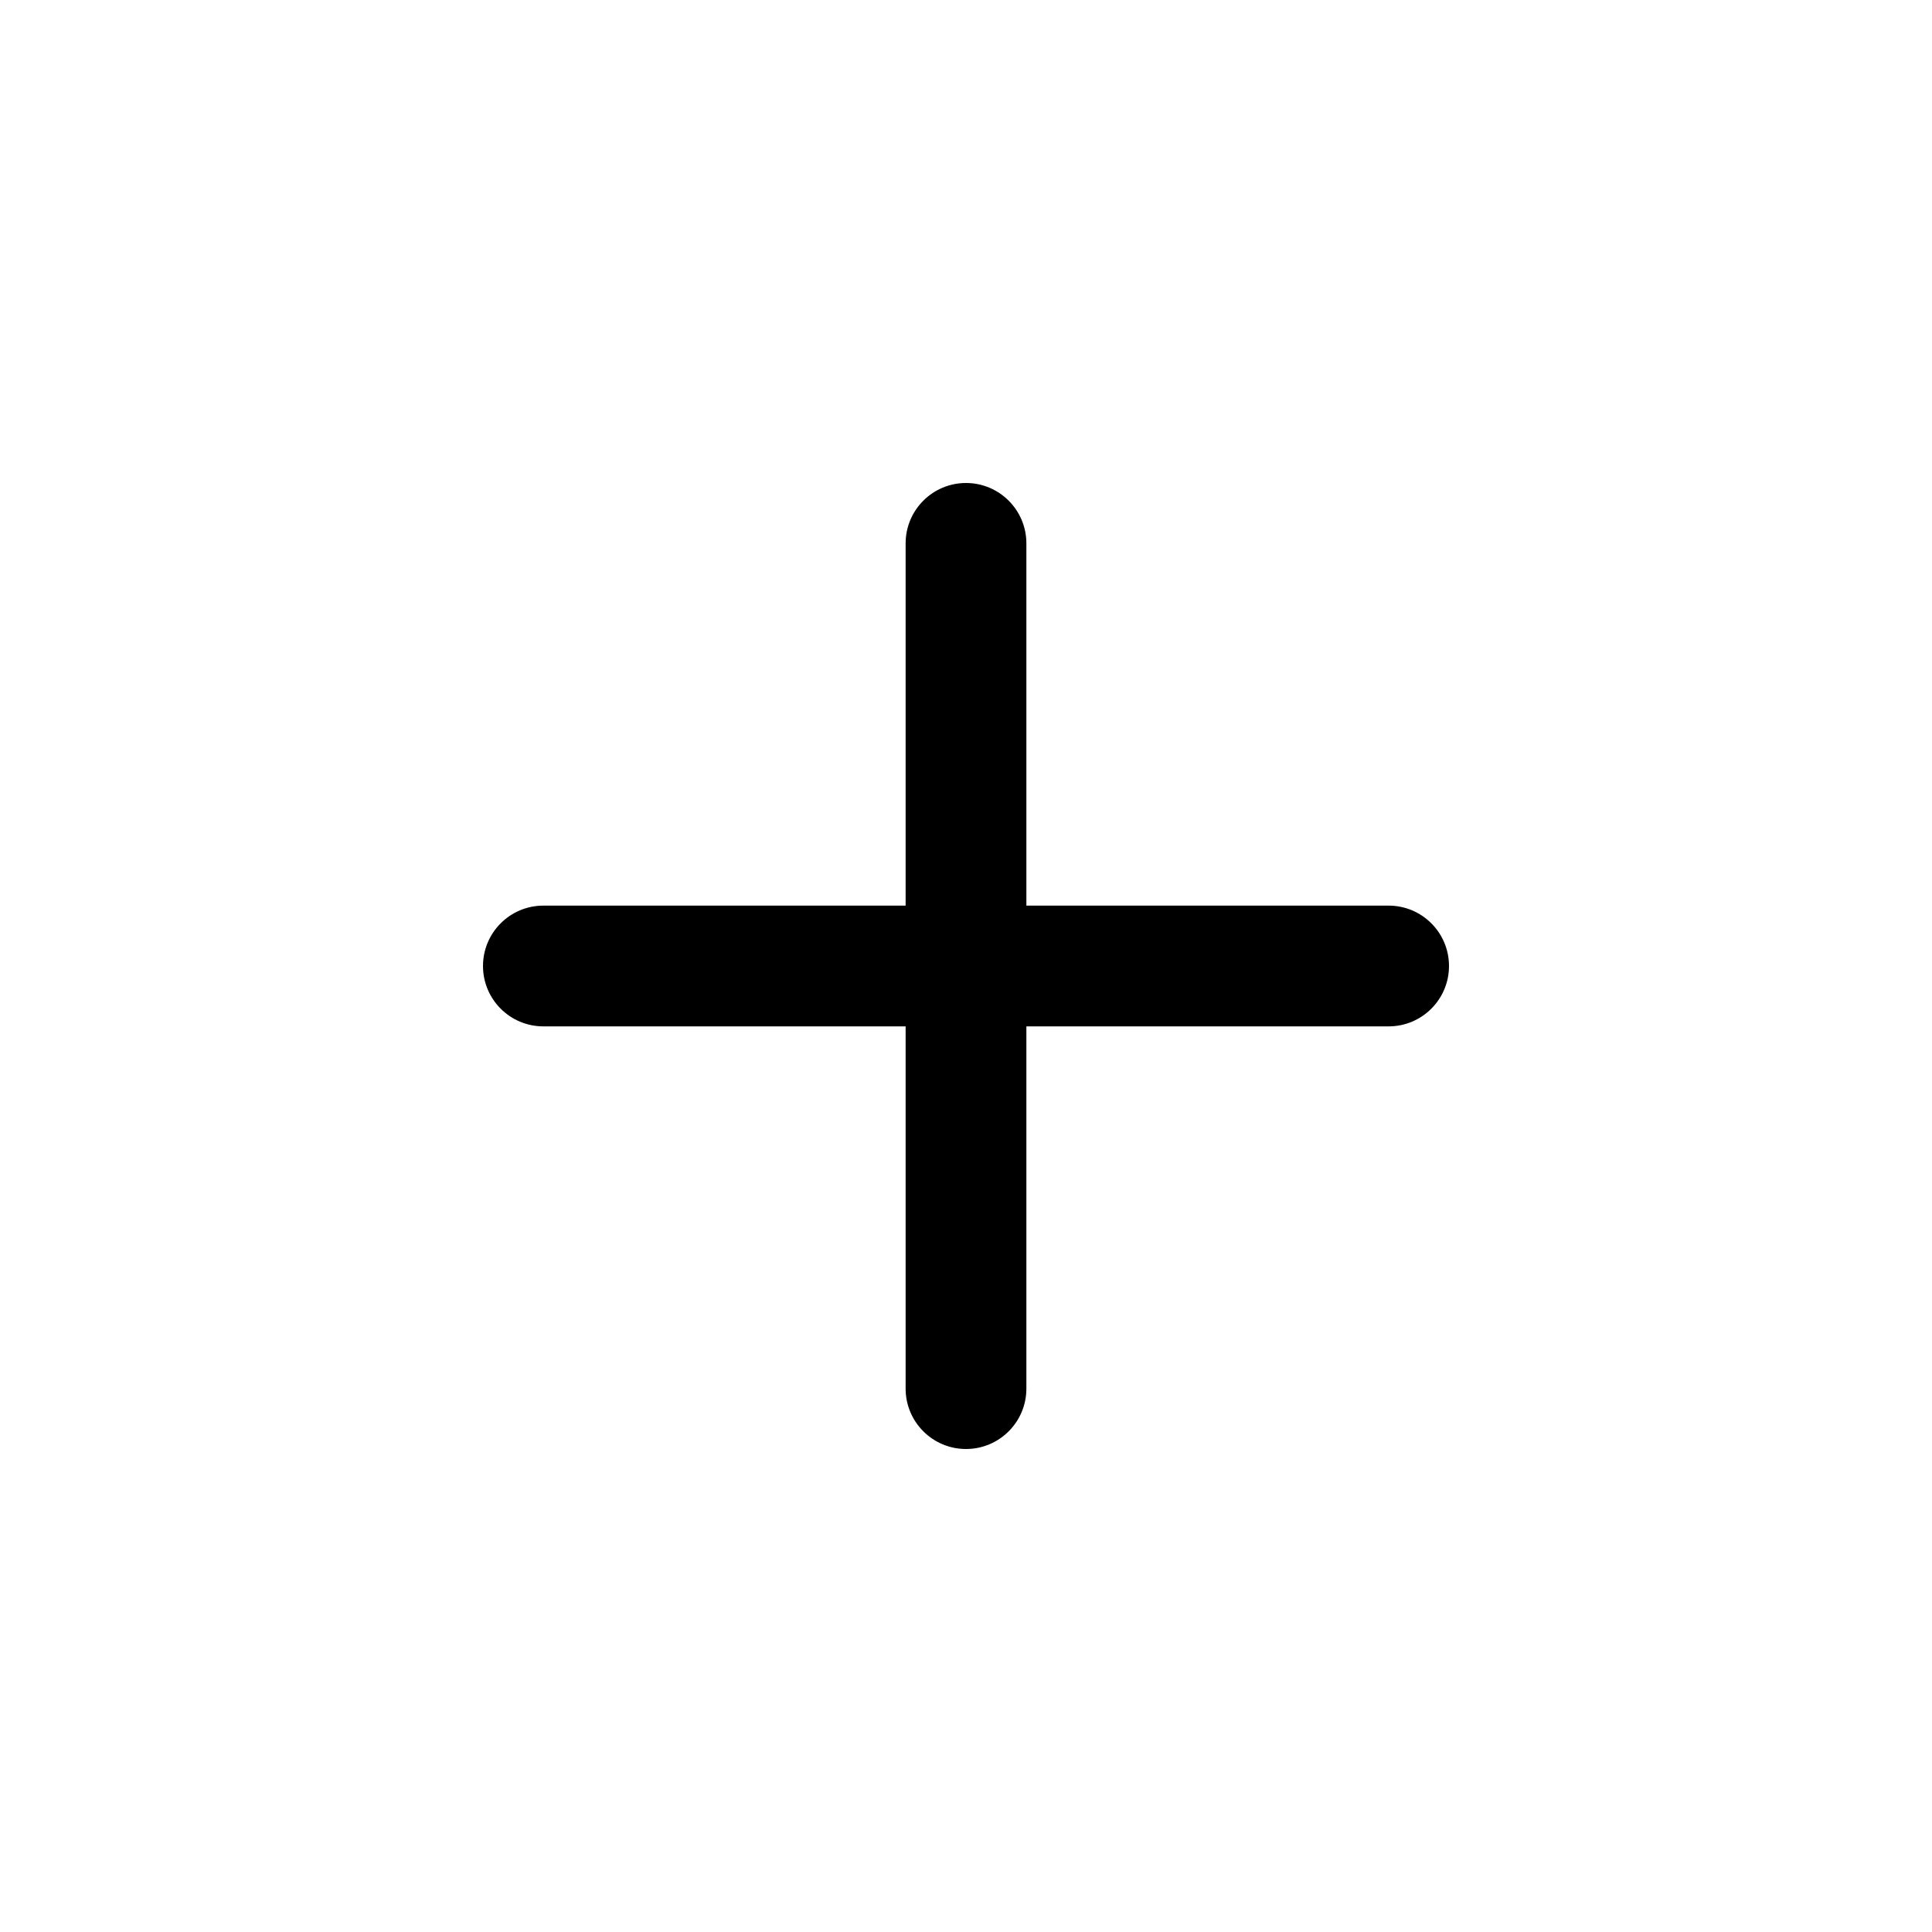
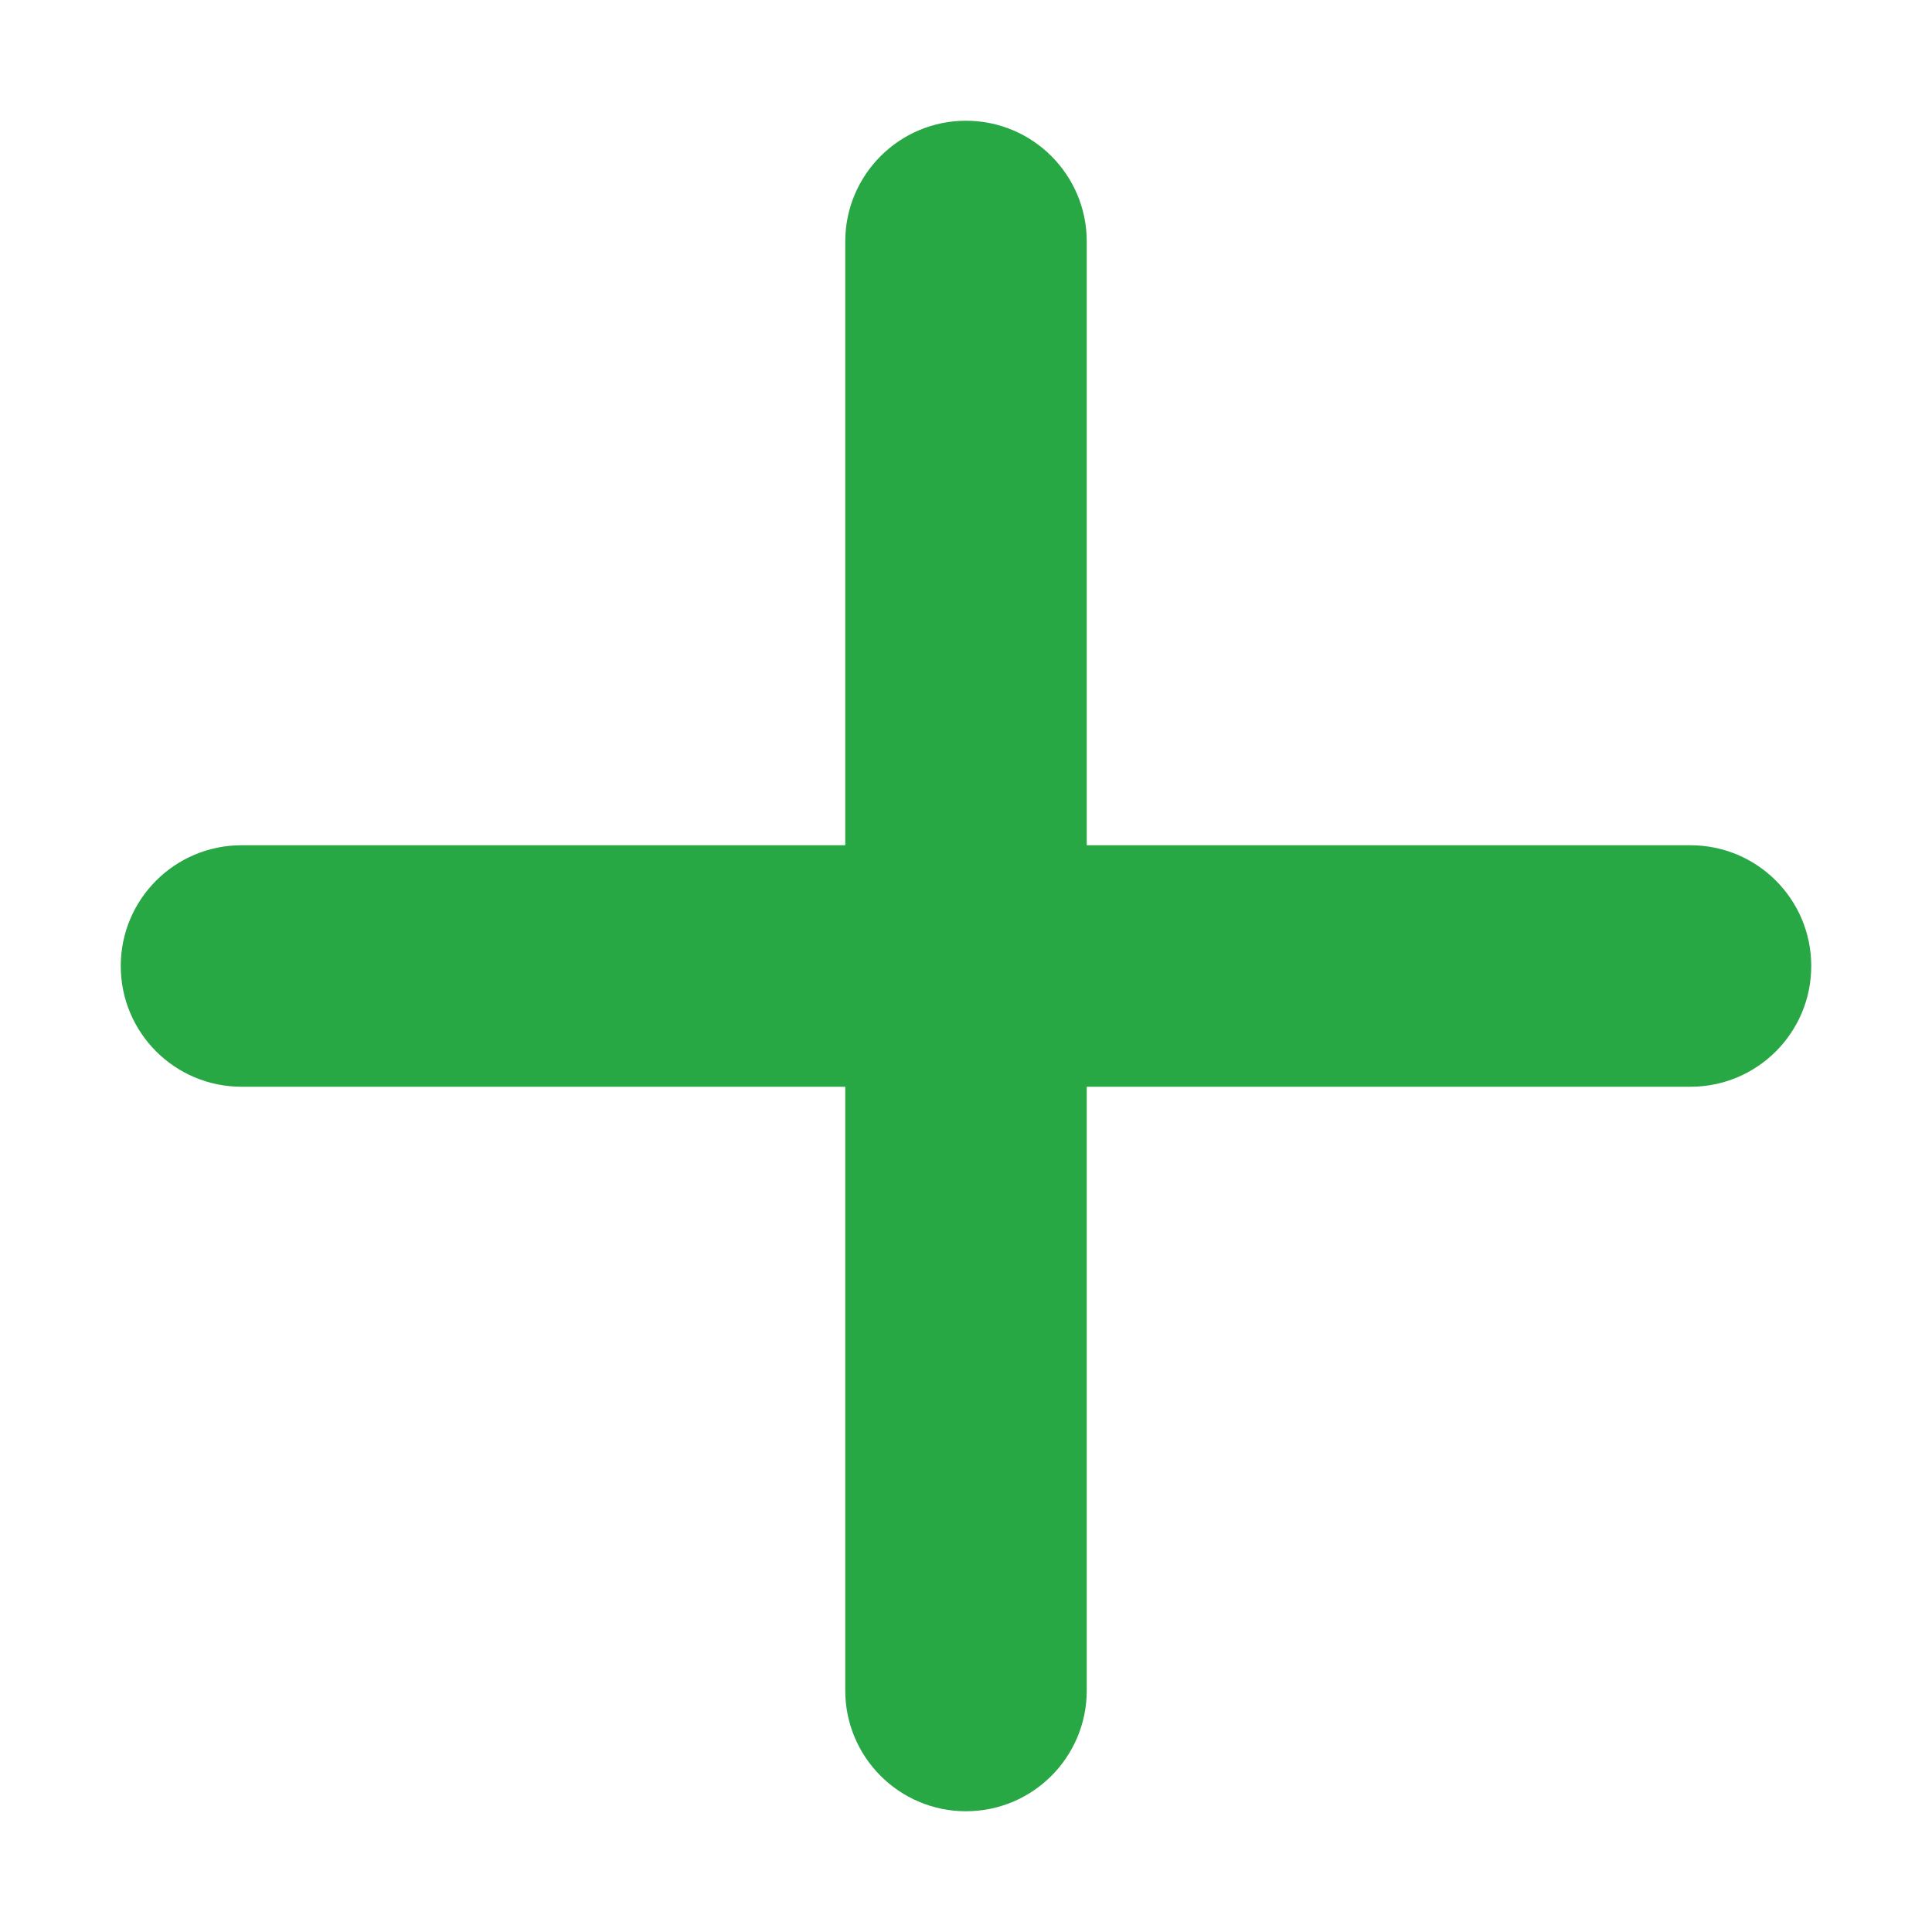
- <svg xmlns="http://www.w3.org/2000/svg" width="16" height="16" fill="currentColor" class="bi bi-plus" viewBox="0 0 16 16">
-   <path d="M8 4a.5.5 0 0 1 .5.5v3h3a.5.5 0 0 1 0 1h-3v3a.5.5 0 0 1-1 0v-3h-3a.5.5 0 0 1 0-1h3v-3A.5.5 0 0 1 8 4z" />
+ <svg xmlns="http://www.w3.org/2000/svg" viewBox="0 0 32 32" xml:space="preserve" enable-background="new 0 0 32 32">
+   <path d="M28 14H18V4a2 2 0 0 0-4 0v10H4a2 2 0 0 0 0 4h10v10a2 2 0 0 0 4 0V18h10a2 2 0 0 0 0-4z" fill="#28a745" class="fill-000000" />
</svg>
